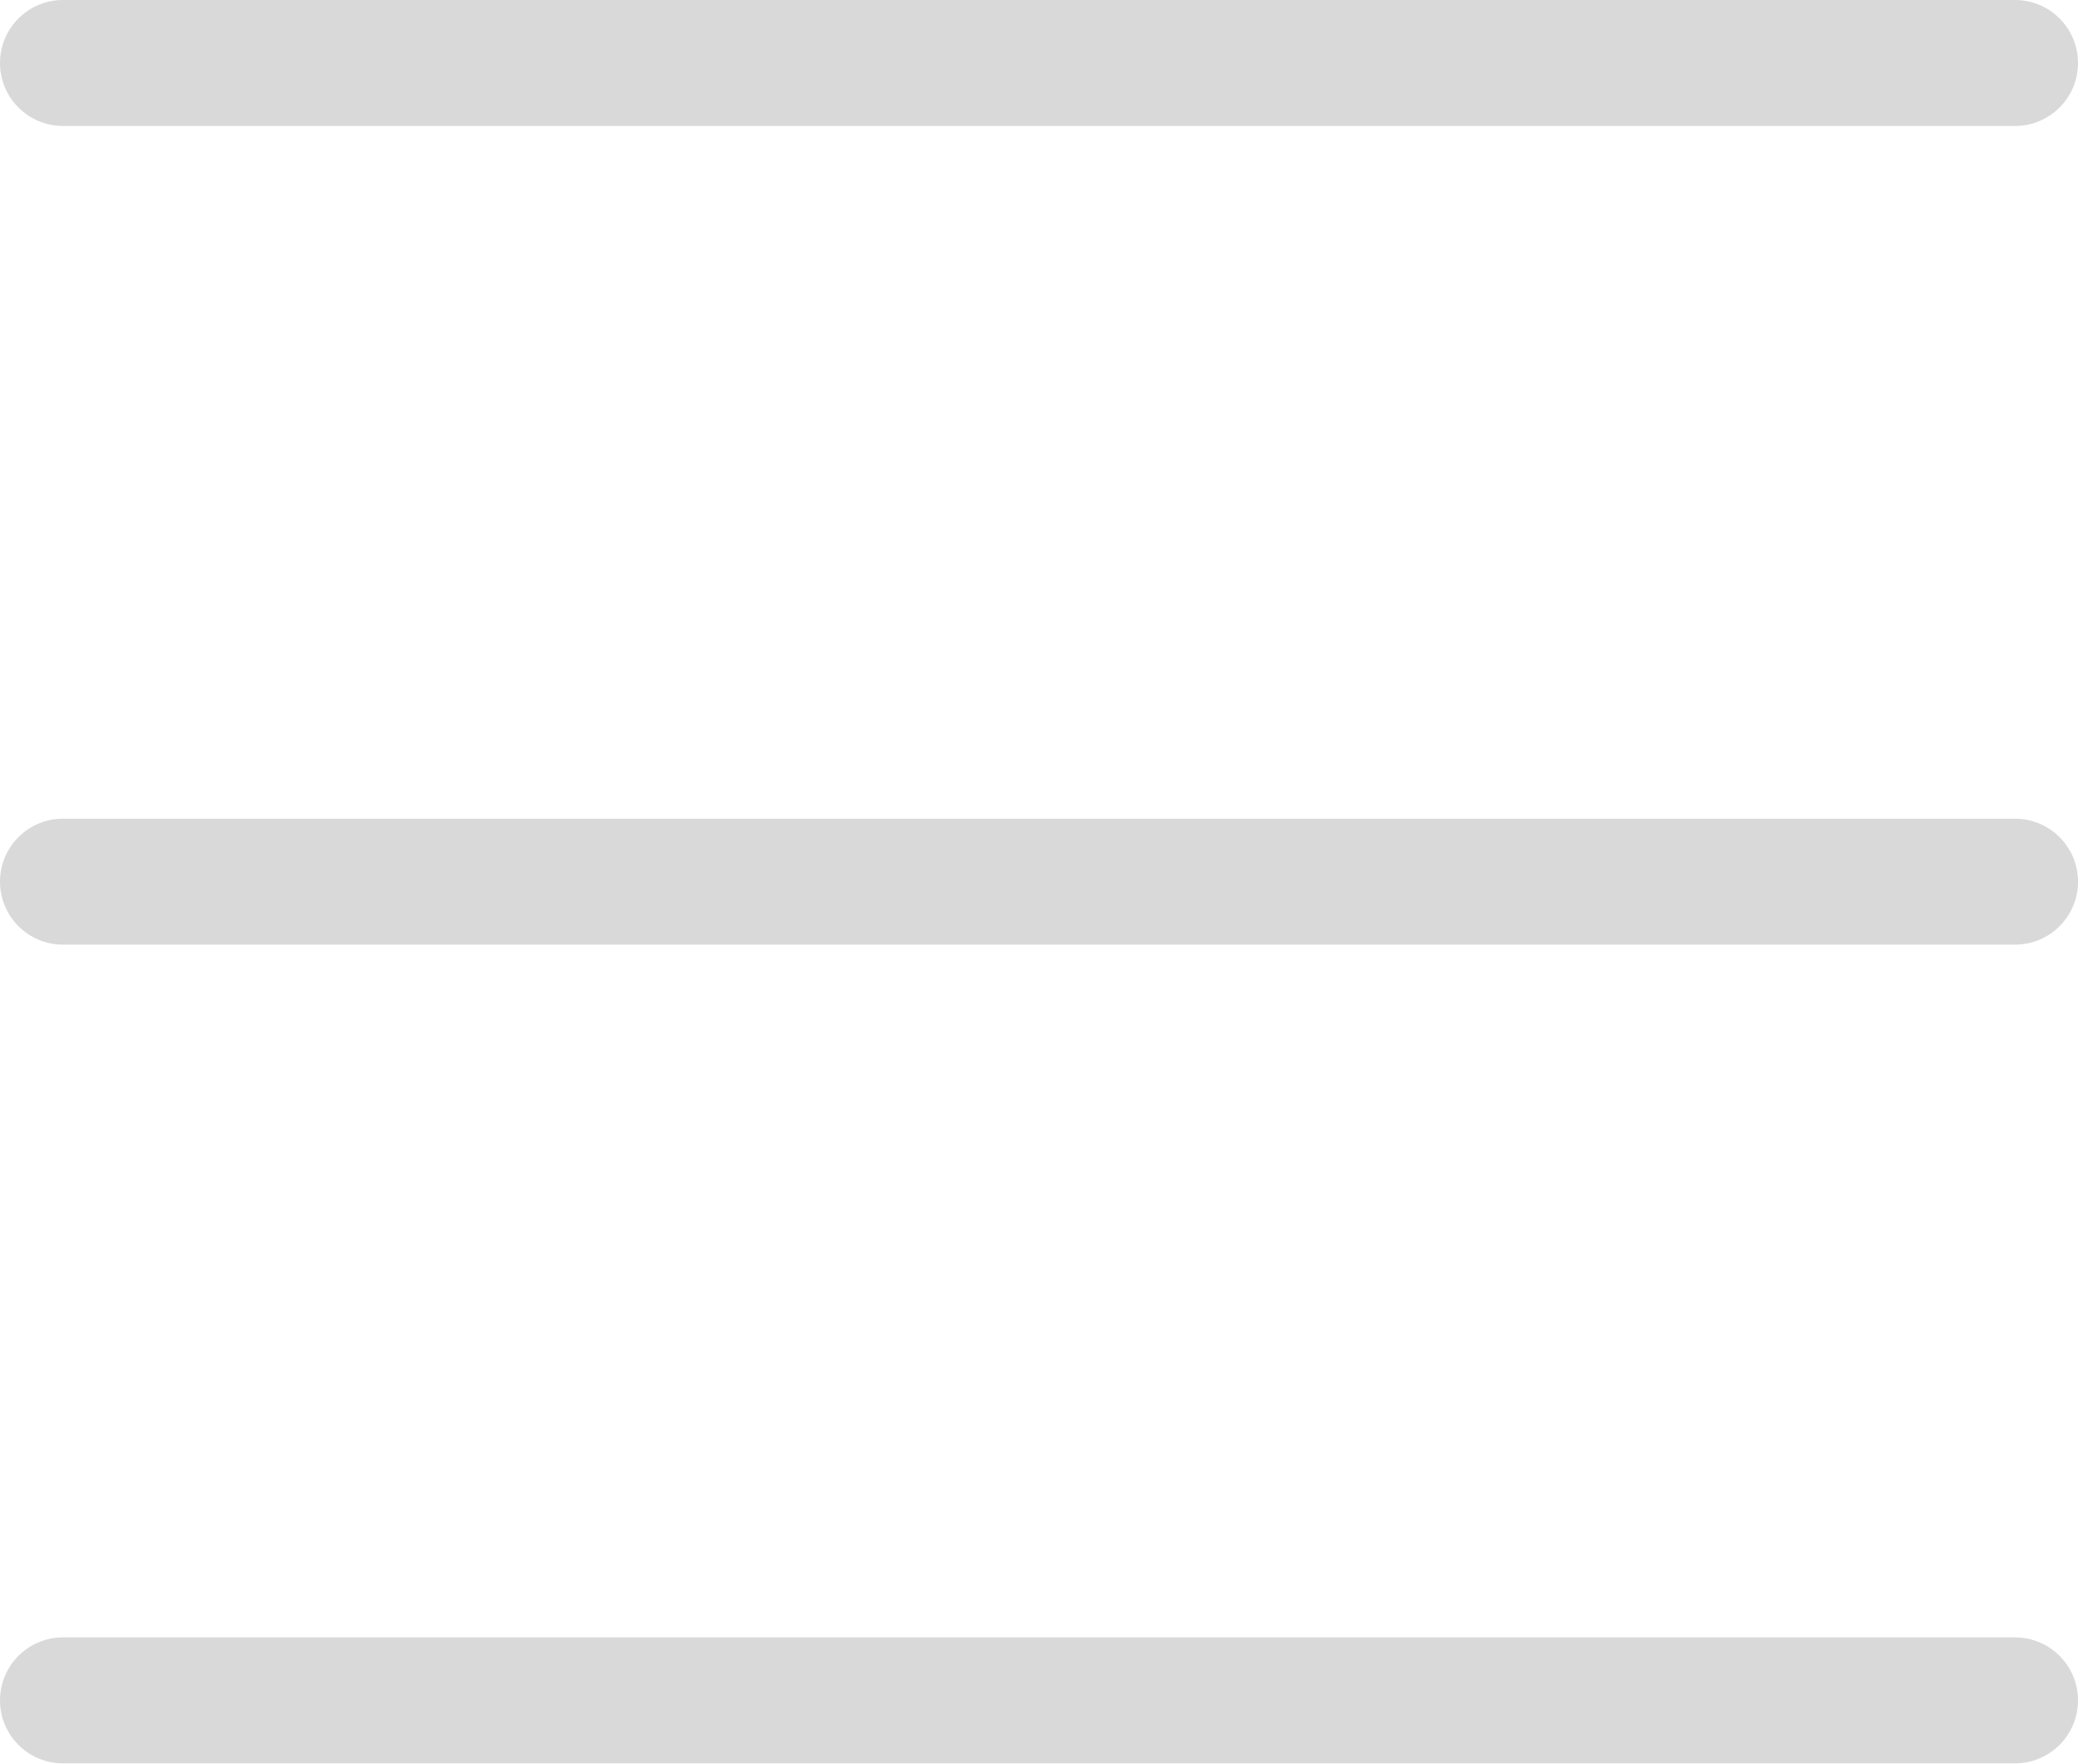
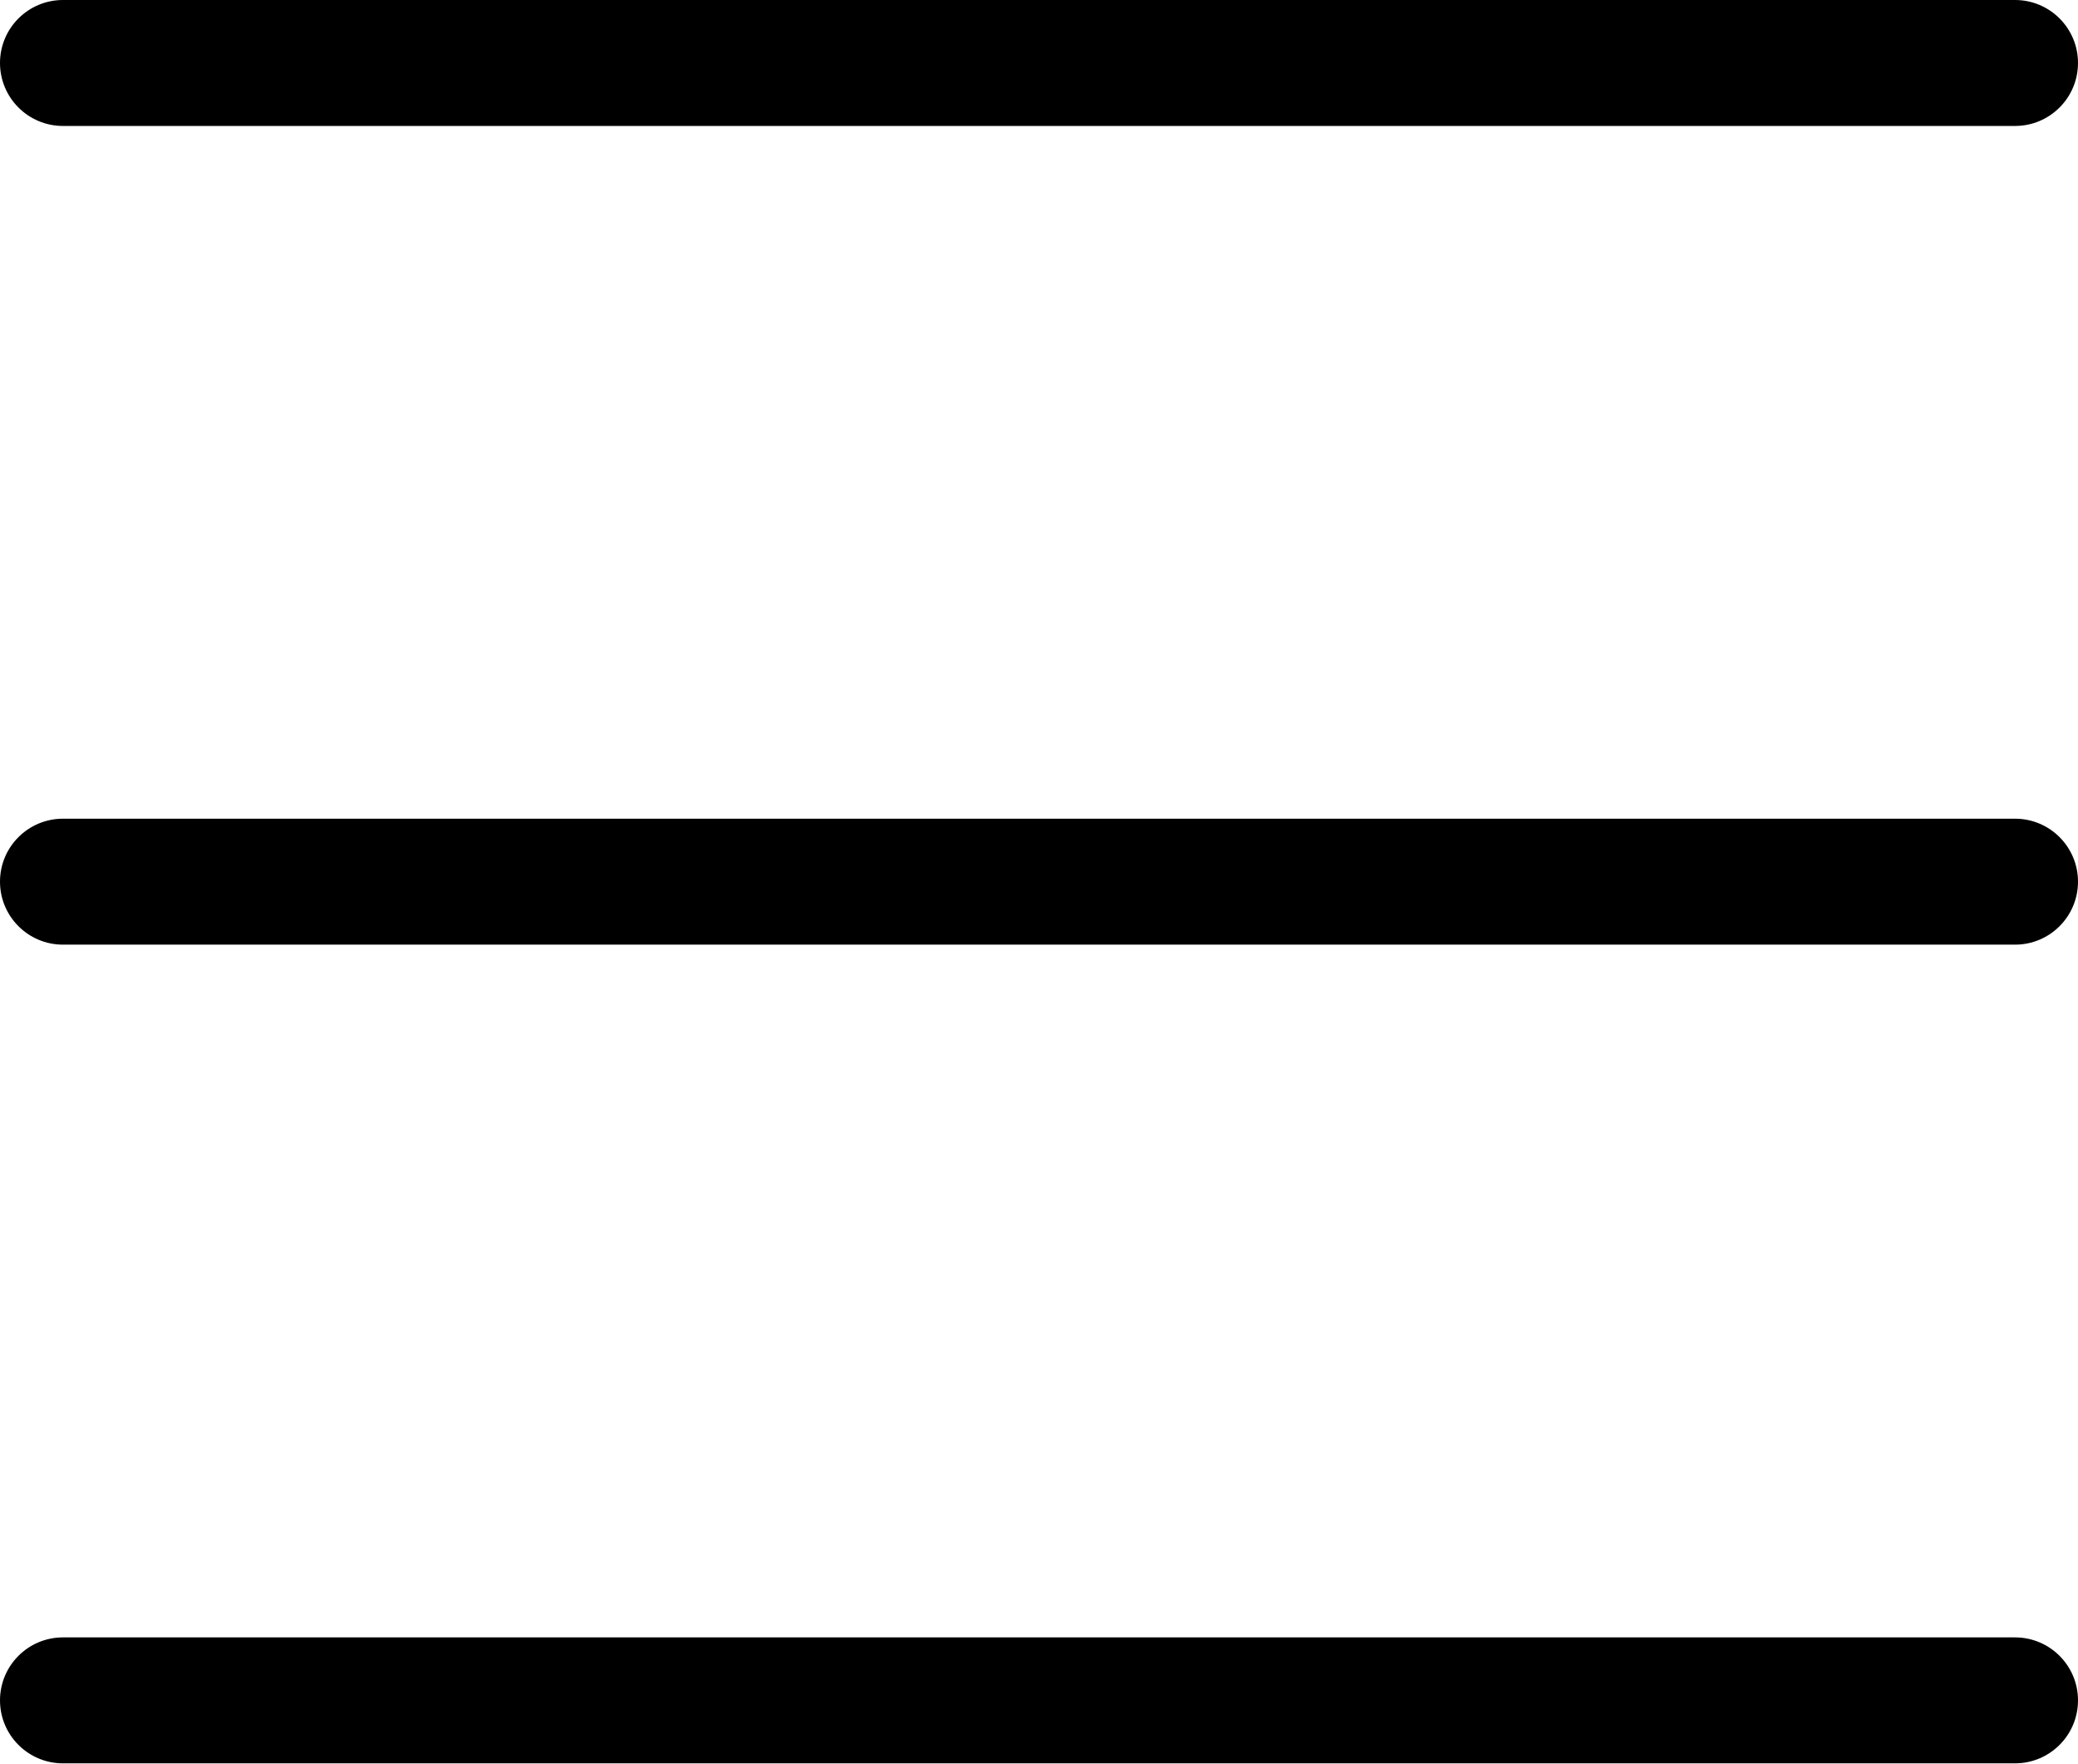
<svg xmlns="http://www.w3.org/2000/svg" width="33" height="28" viewBox="0 0 33 28" fill="none">
-   <rect width="33" height="2" rx="1" fill="#D9D9D9" />
-   <rect y="13" width="33" height="2" rx="1" fill="#D9D9D9" />
-   <rect y="26" width="33" height="2" rx="1" fill="#D9D9D9" />
+   <rect width="33" height="2" rx="1" fill="currentColor" />
+   <rect y="13" width="33" height="2" rx="1" fill="currentColor" />
+   <rect y="26" width="33" height="2" rx="1" fill="currentColor" />
</svg>
